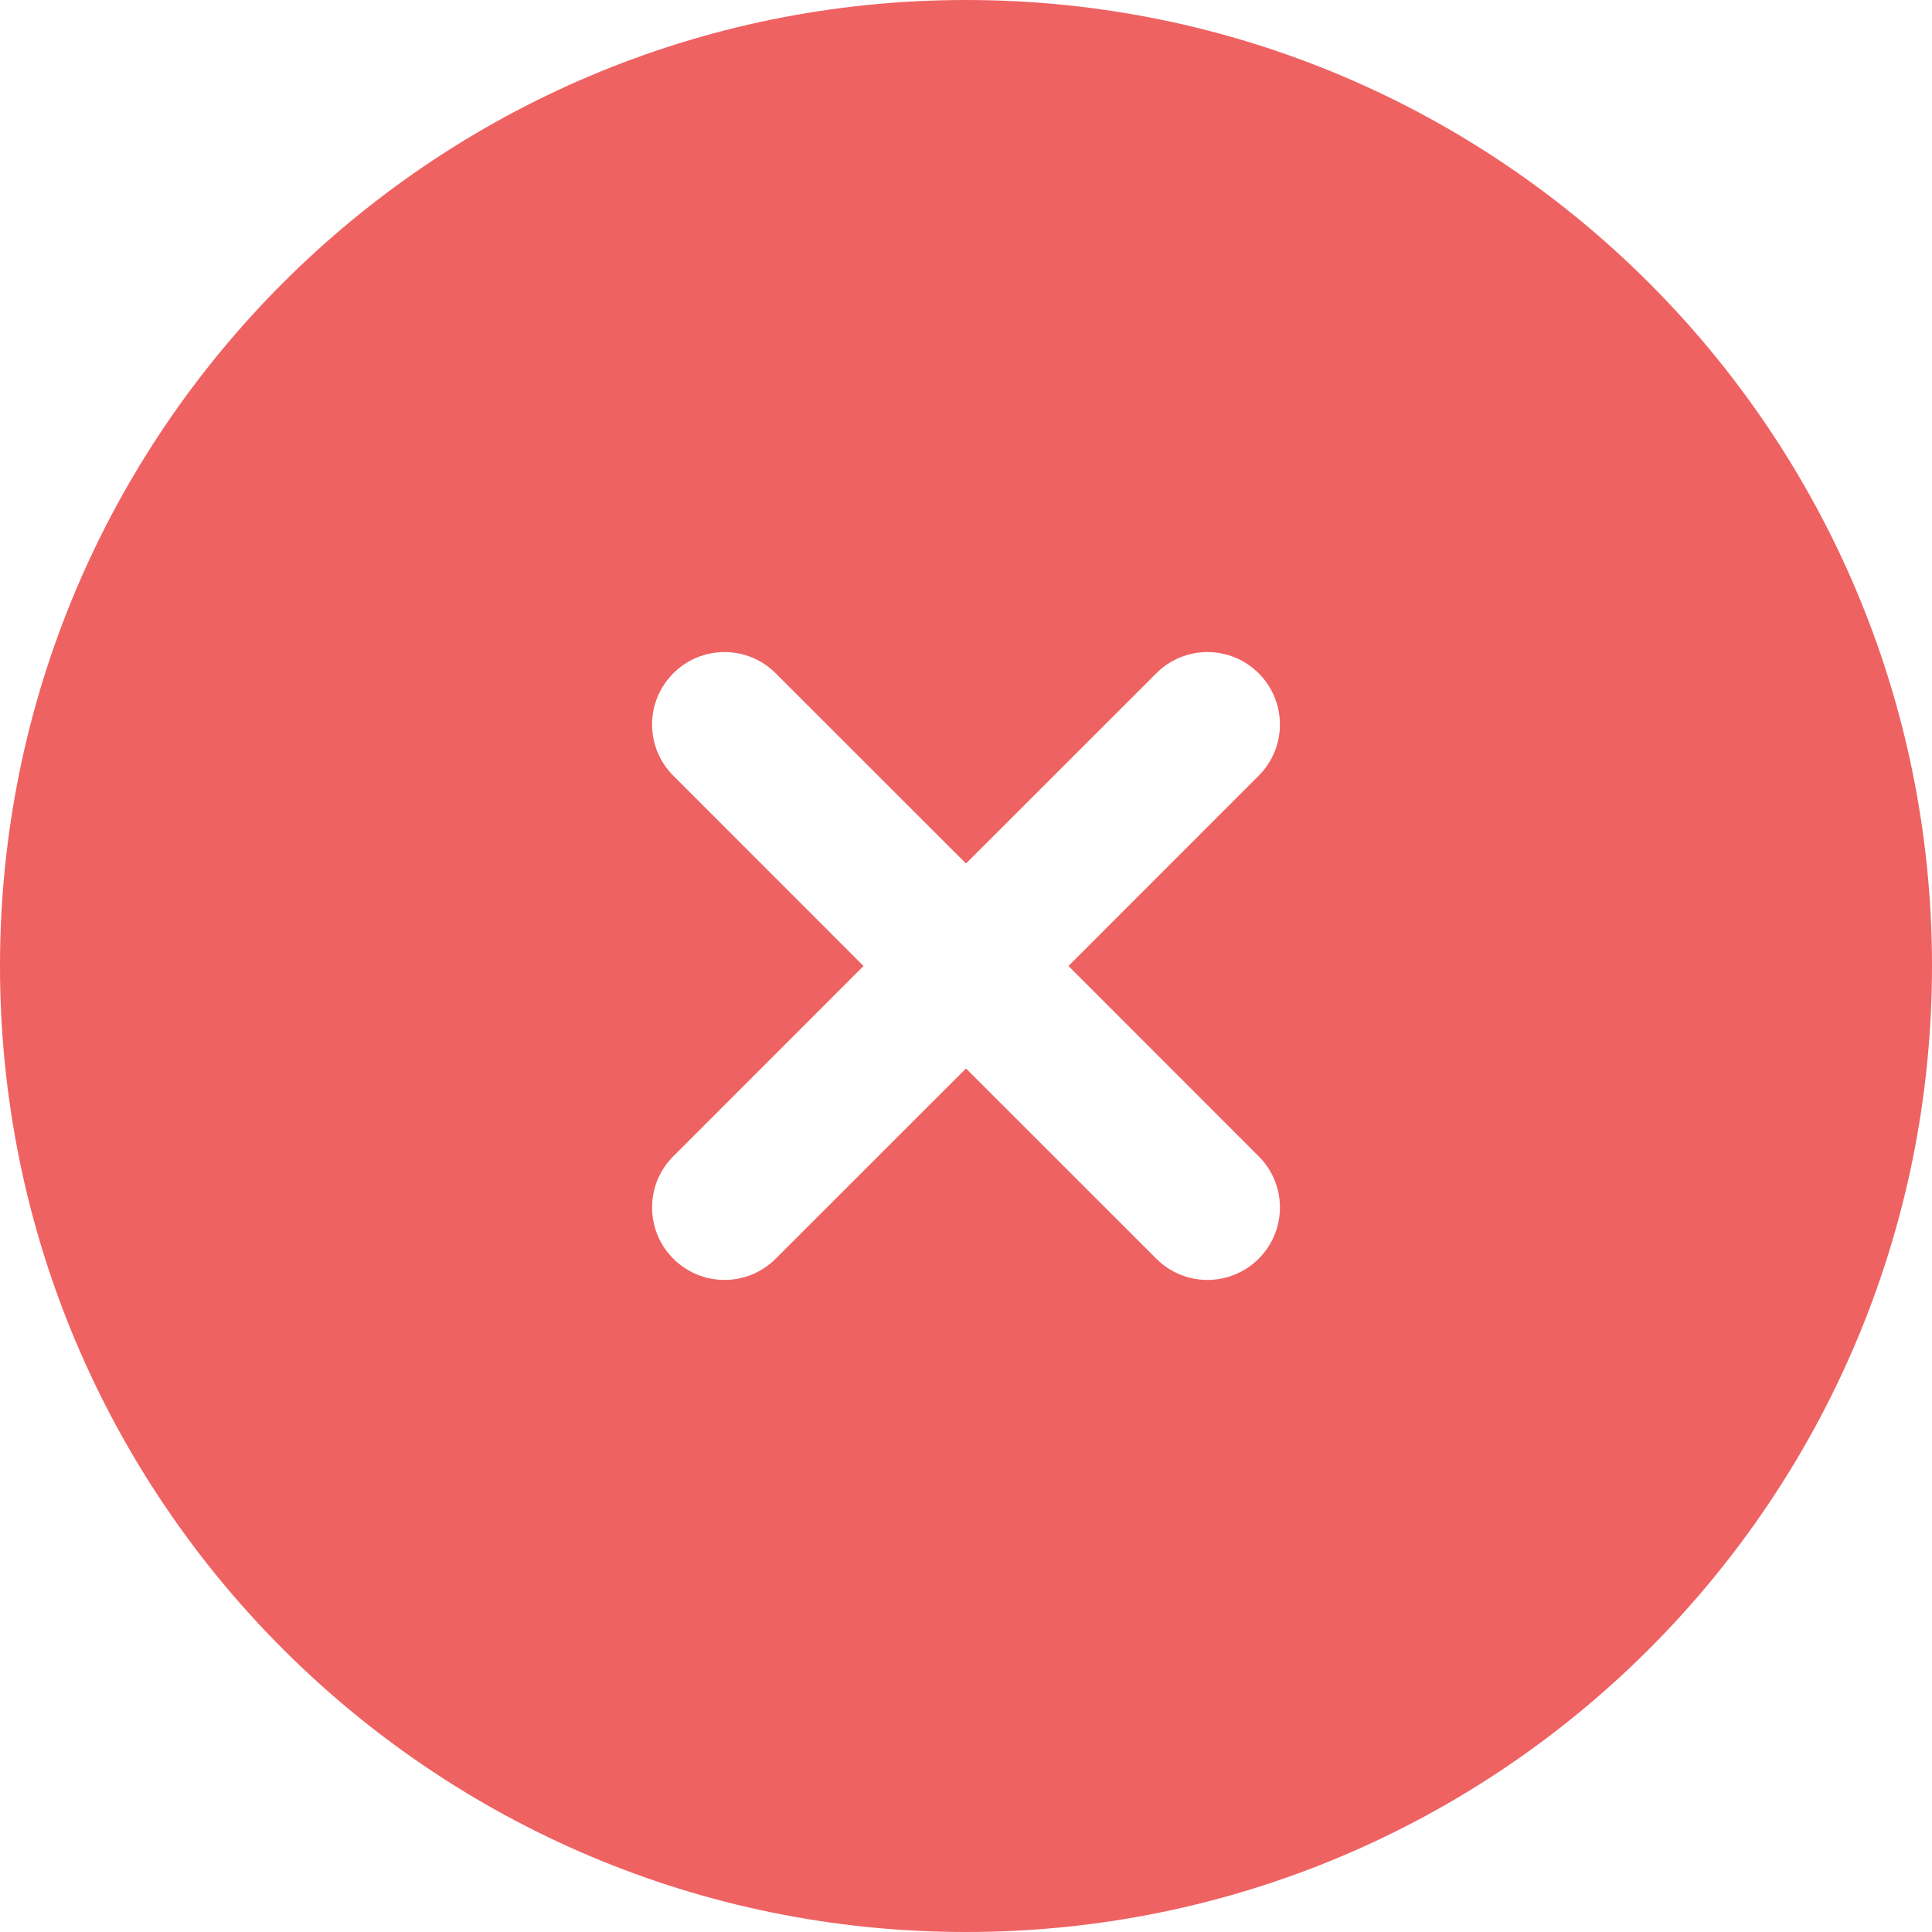
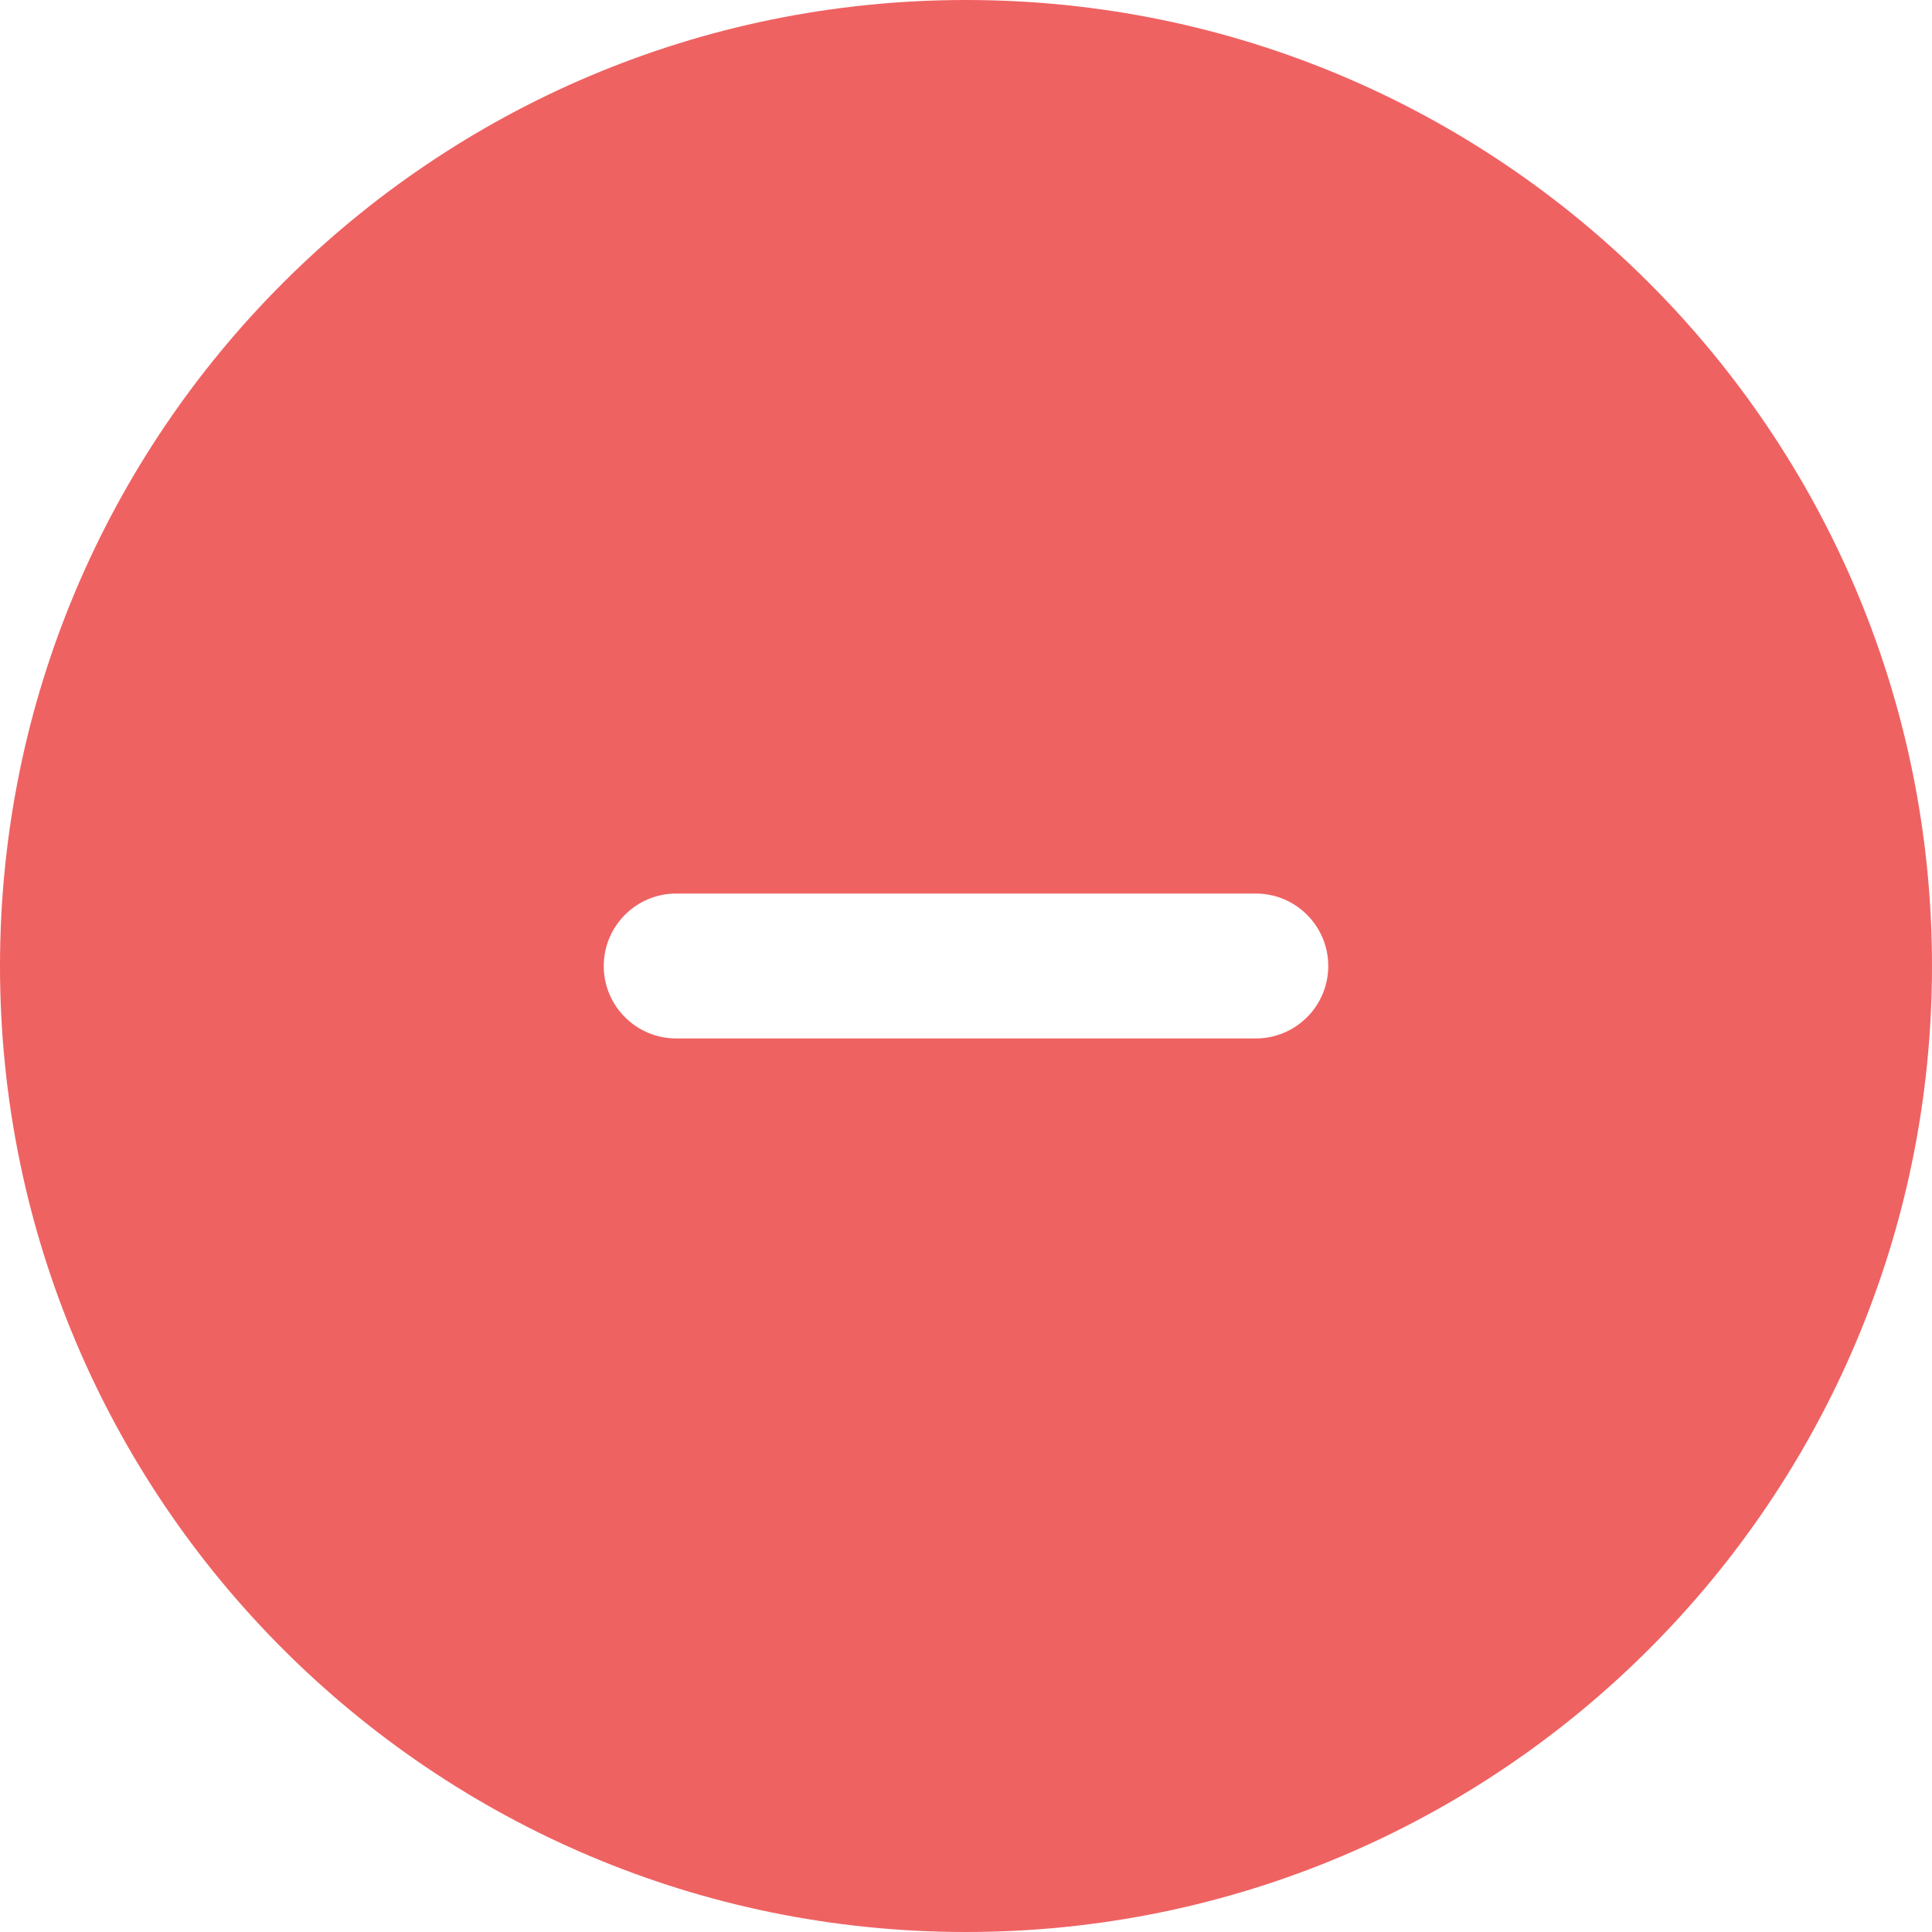
<svg xmlns="http://www.w3.org/2000/svg" width="20" height="20" viewBox="0 0 20 20" fill="none">
-   <path fill-rule="evenodd" clip-rule="evenodd" d="M20 10C20 15.523 15.523 20 10 20C4.477 20 0 15.523 0 10C0 4.477 4.477 0 10 0C15.523 0 20 4.477 20 10ZM6.97 6.97C7.263 6.677 7.737 6.677 8.03 6.97L10 8.939L11.97 6.97C12.262 6.677 12.737 6.677 13.03 6.97C13.323 7.263 13.323 7.737 13.03 8.03L11.061 10L13.03 11.97C13.323 12.262 13.323 12.737 13.03 13.03C12.737 13.323 12.262 13.323 11.97 13.03L10 11.061L8.03 13.03C7.737 13.323 7.263 13.323 6.97 13.03C6.677 12.737 6.677 12.262 6.97 11.97L8.939 10L6.97 8.03C6.677 7.737 6.677 7.263 6.97 6.97Z" fill="#EF6262" />
+   <path fill-rule="evenodd" clip-rule="evenodd" d="M20 10C20 15.523 15.523 20 10 20C4.477 20 0 15.523 0 10C0 4.477 4.477 0 10 0C15.523 0 20 4.477 20 10ZM13.75 10C13.75 10.414 13.414 10.75 13 10.75H7C6.586 10.75 6.25 10.414 6.25 10C6.25 9.586 6.586 9.25 7 9.25H13C13.414 9.25 13.75 9.586 13.75 10Z" fill="#EF6262" />
</svg>
